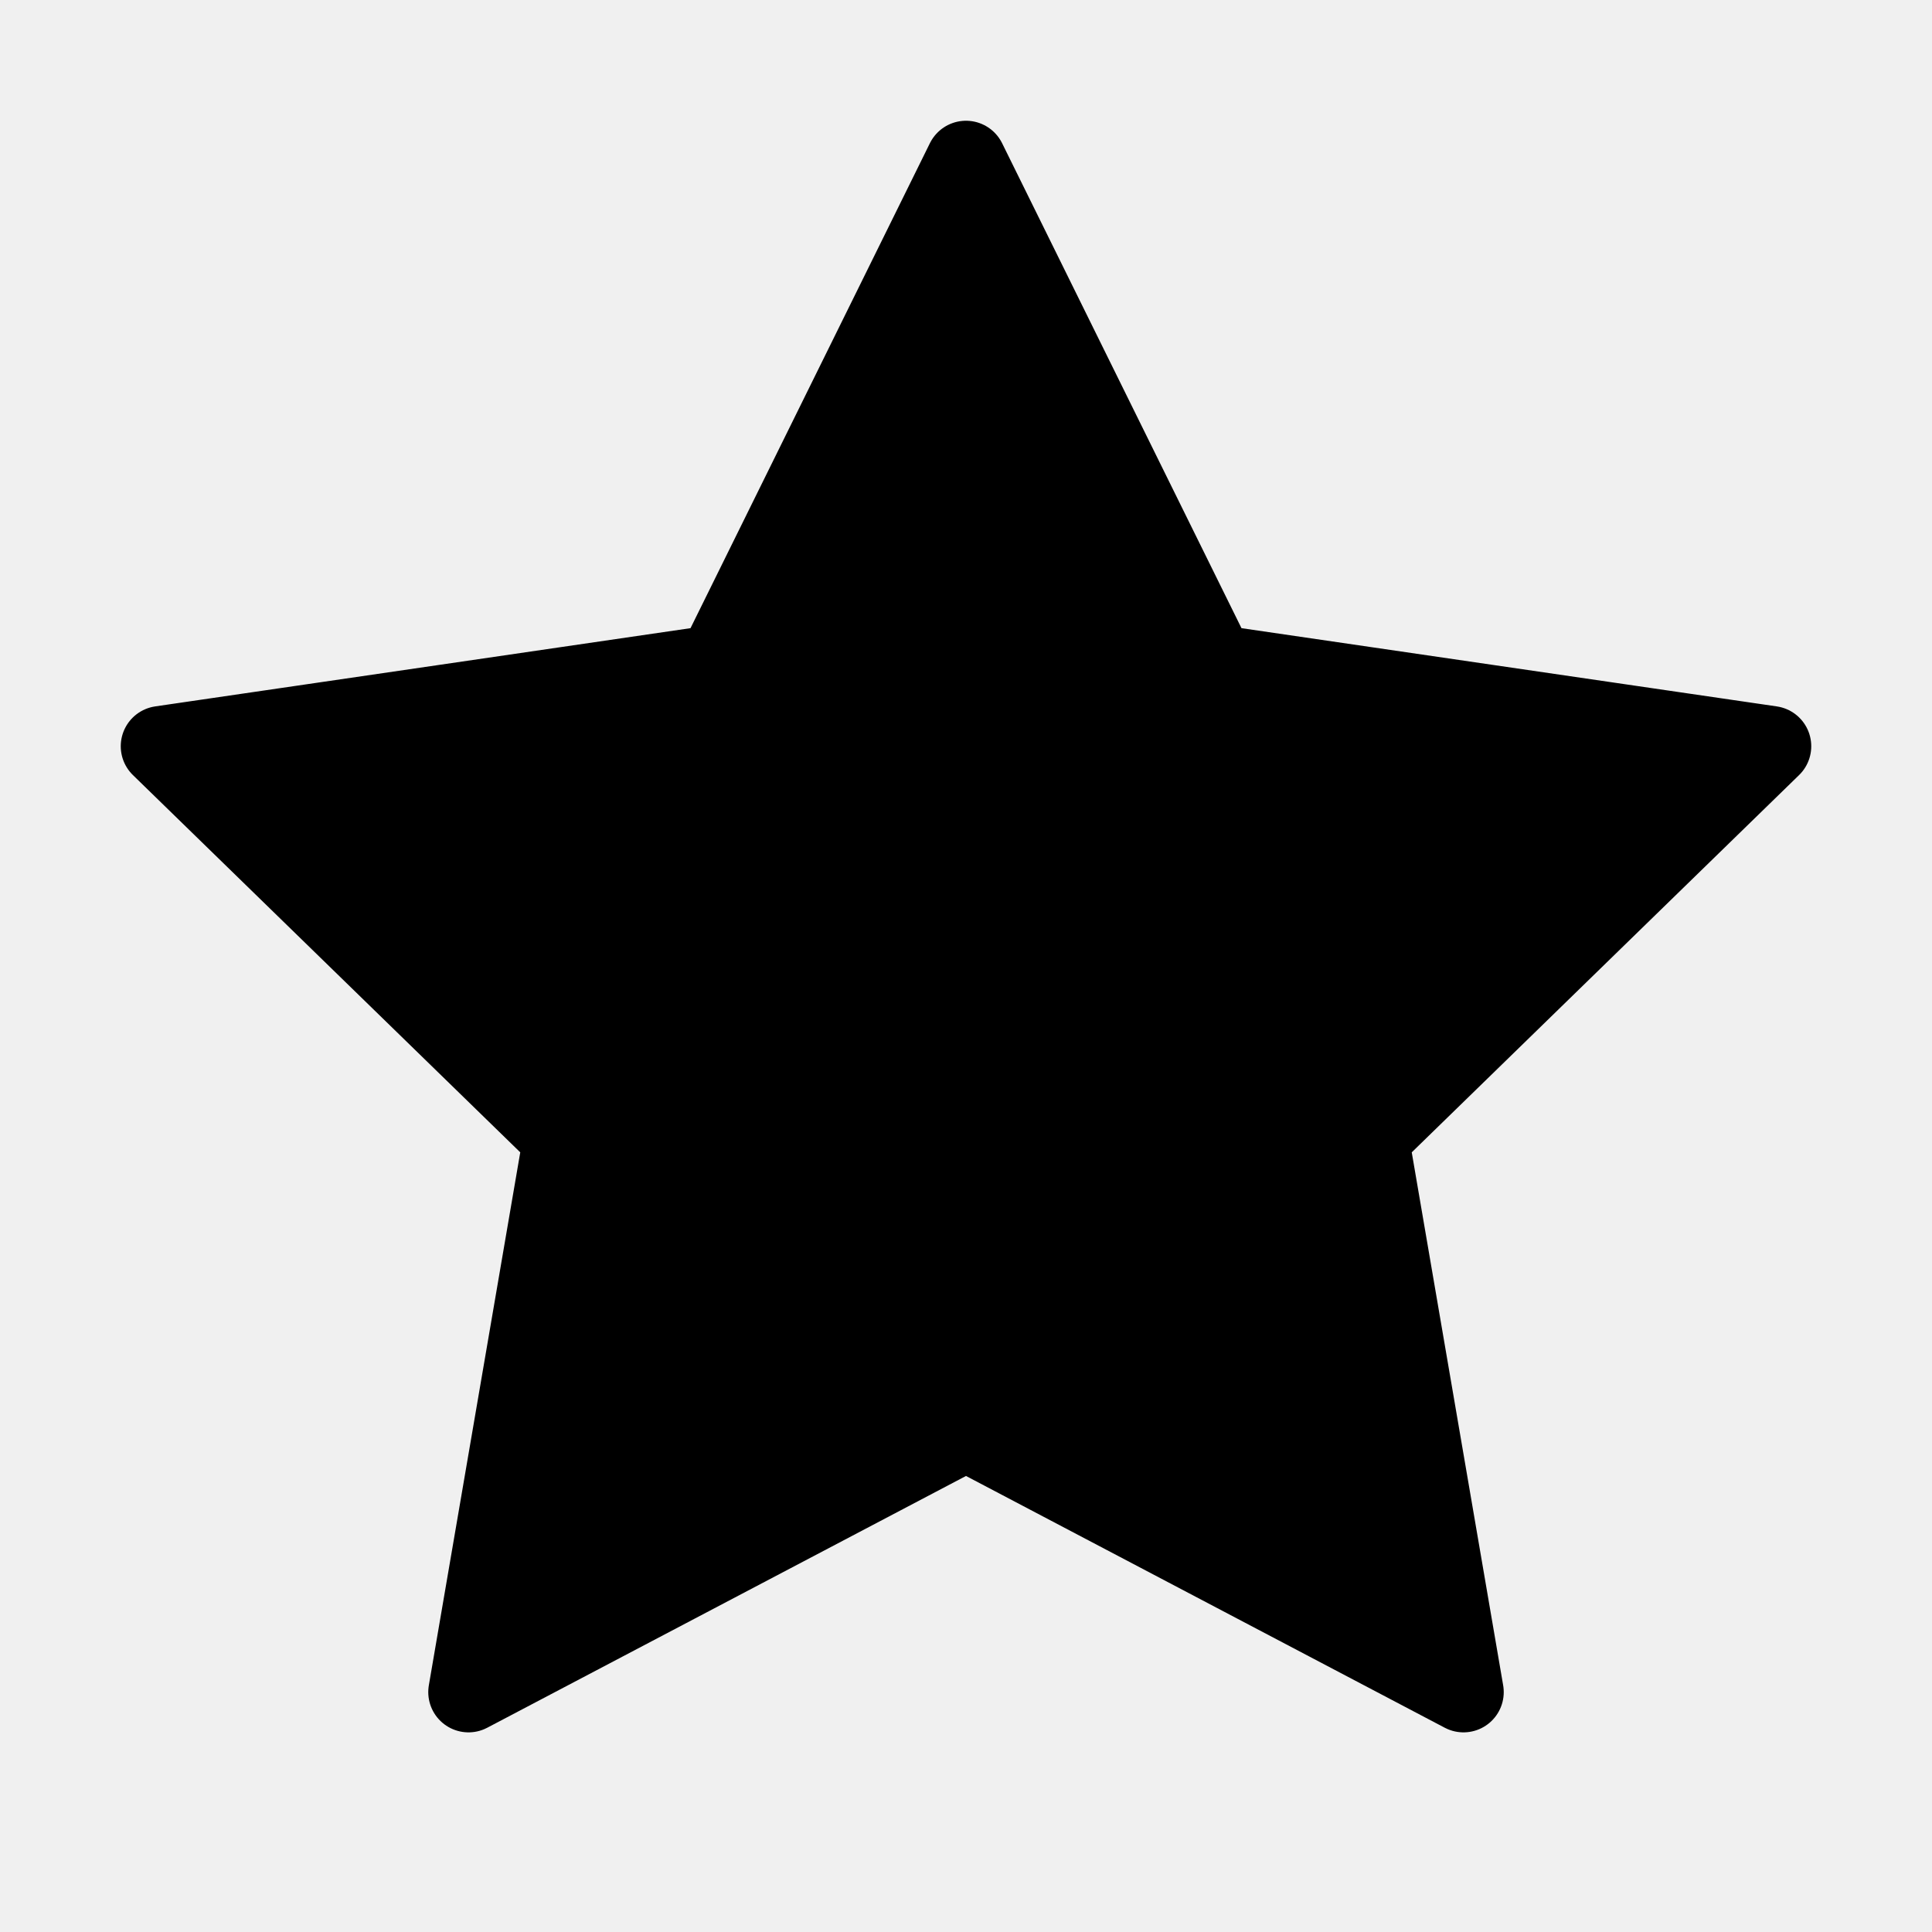
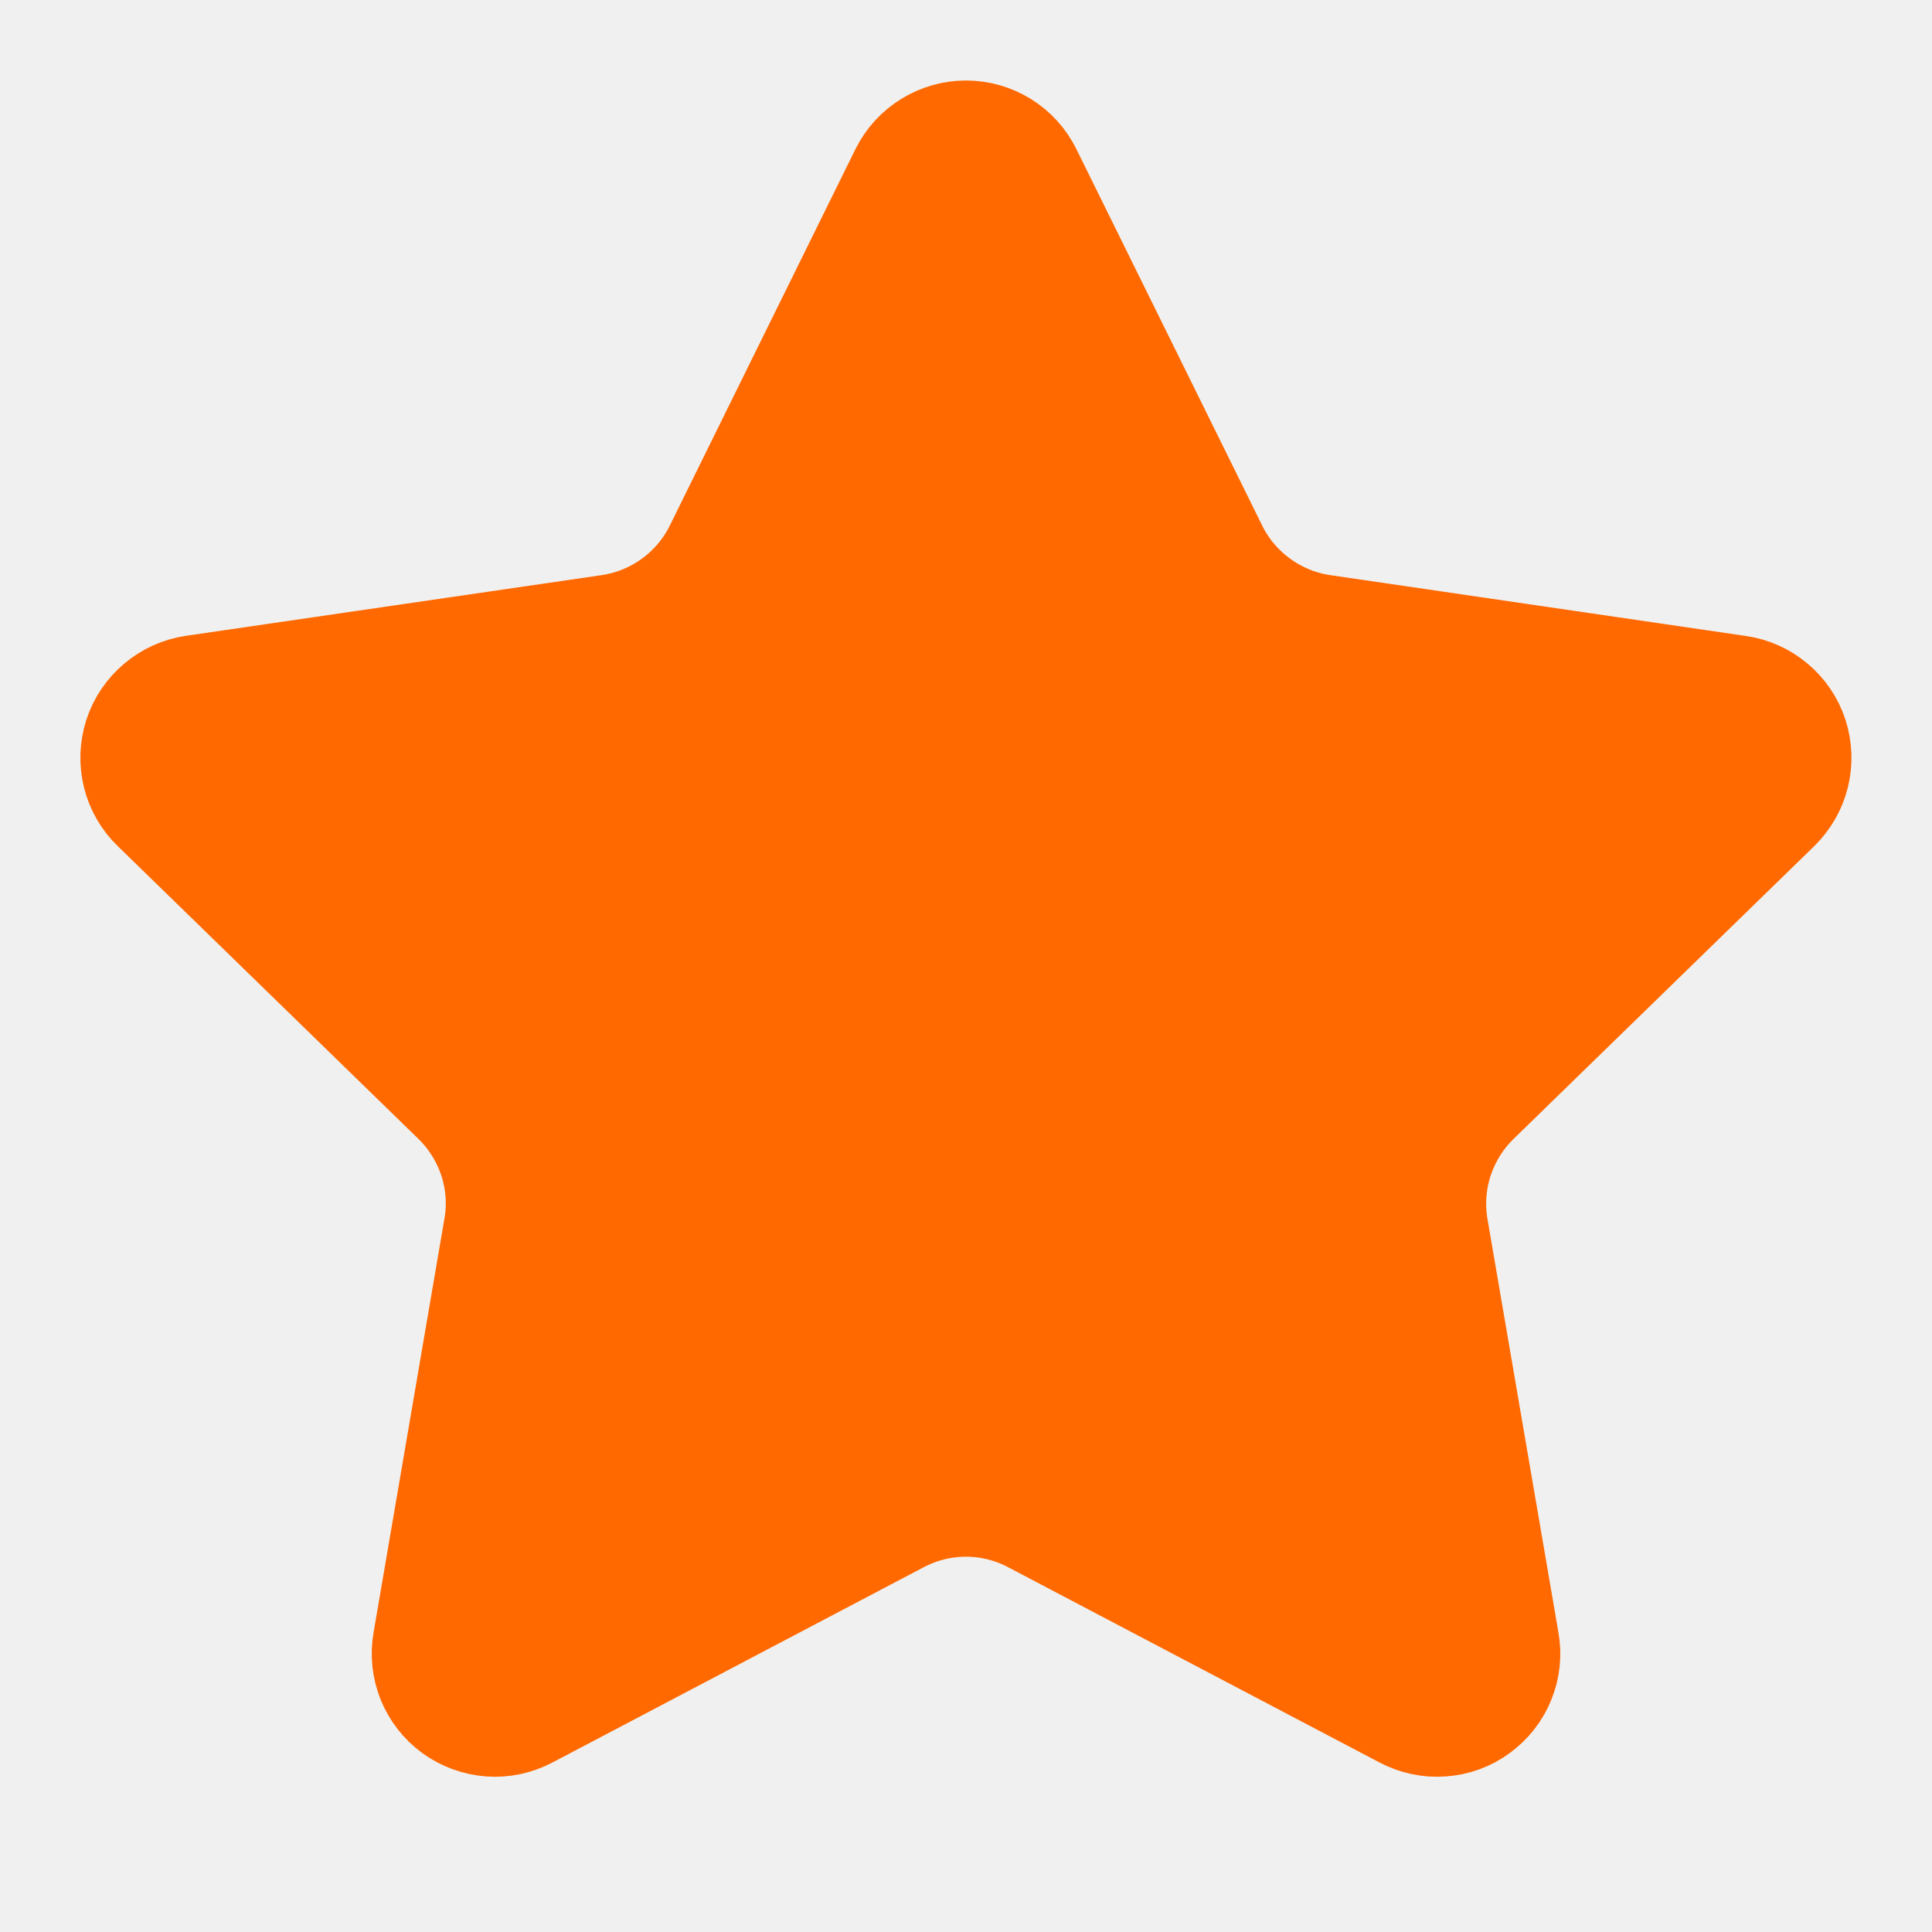
<svg xmlns="http://www.w3.org/2000/svg" width="12" height="12" viewBox="0 0 12 12" fill="none">
-   <path d="M6 1L7.545 4.13L11 4.635L8.5 7.07L9.09 10.51L6 8.885L2.91 10.51L3.5 7.07L1 4.635L4.455 4.13L6 1Z" fill="currentColor" stroke="currentColor" stroke-width="0.5" stroke-linecap="round" stroke-linejoin="round" />
+   <g clip-path="url(#clip0_39_1878)">
+     <path d="M5.762 1.147C5.784 1.103 5.818 1.066 5.86 1.04C5.902 1.014 5.951 1 6 1C6.049 1 6.098 1.014 6.14 1.04C6.182 1.066 6.215 1.103 6.237 1.147L7.392 3.487C7.468 3.641 7.581 3.774 7.72 3.875C7.859 3.976 8.02 4.042 8.19 4.067L10.773 4.445C10.822 4.452 10.868 4.473 10.906 4.505C10.943 4.536 10.972 4.578 10.987 4.625C11.002 4.672 11.004 4.723 10.992 4.771C10.98 4.819 10.955 4.862 10.92 4.897L9.052 6.716C8.929 6.836 8.837 6.984 8.783 7.148C8.73 7.311 8.717 7.485 8.746 7.655L9.187 10.225C9.196 10.274 9.191 10.324 9.172 10.37C9.154 10.416 9.122 10.456 9.082 10.485C9.042 10.515 8.994 10.532 8.945 10.535C8.895 10.539 8.846 10.528 8.802 10.505L6.493 9.291C6.341 9.211 6.171 9.169 6 9.169C5.828 9.169 5.659 9.211 5.506 9.291L3.198 10.505C3.154 10.528 3.105 10.539 3.055 10.535C3.006 10.531 2.958 10.514 2.918 10.485C2.878 10.456 2.847 10.416 2.828 10.37C2.81 10.324 2.804 10.274 2.813 10.225L3.253 7.655C3.283 7.486 3.27 7.312 3.217 7.148C3.163 6.984 3.071 6.836 2.948 6.716L1.08 4.897C1.044 4.863 1.019 4.819 1.007 4.771C0.995 4.723 0.997 4.672 1.012 4.625C1.027 4.578 1.056 4.536 1.094 4.504C1.132 4.472 1.178 4.451 1.227 4.444L3.809 4.067C3.98 4.042 4.141 3.976 4.28 3.875C4.419 3.774 4.532 3.641 4.608 3.487L5.762 1.147Z" fill="#FF6900" stroke="#FF6900" stroke-width="1" stroke-linecap="round" stroke-linejoin="round" />
+   </g>
+   <defs>
+     <clipPath id="clip0_39_1878">
+       <rect width="12" height="12" fill="white" />
+     </clipPath>
+   </defs>
</svg>
